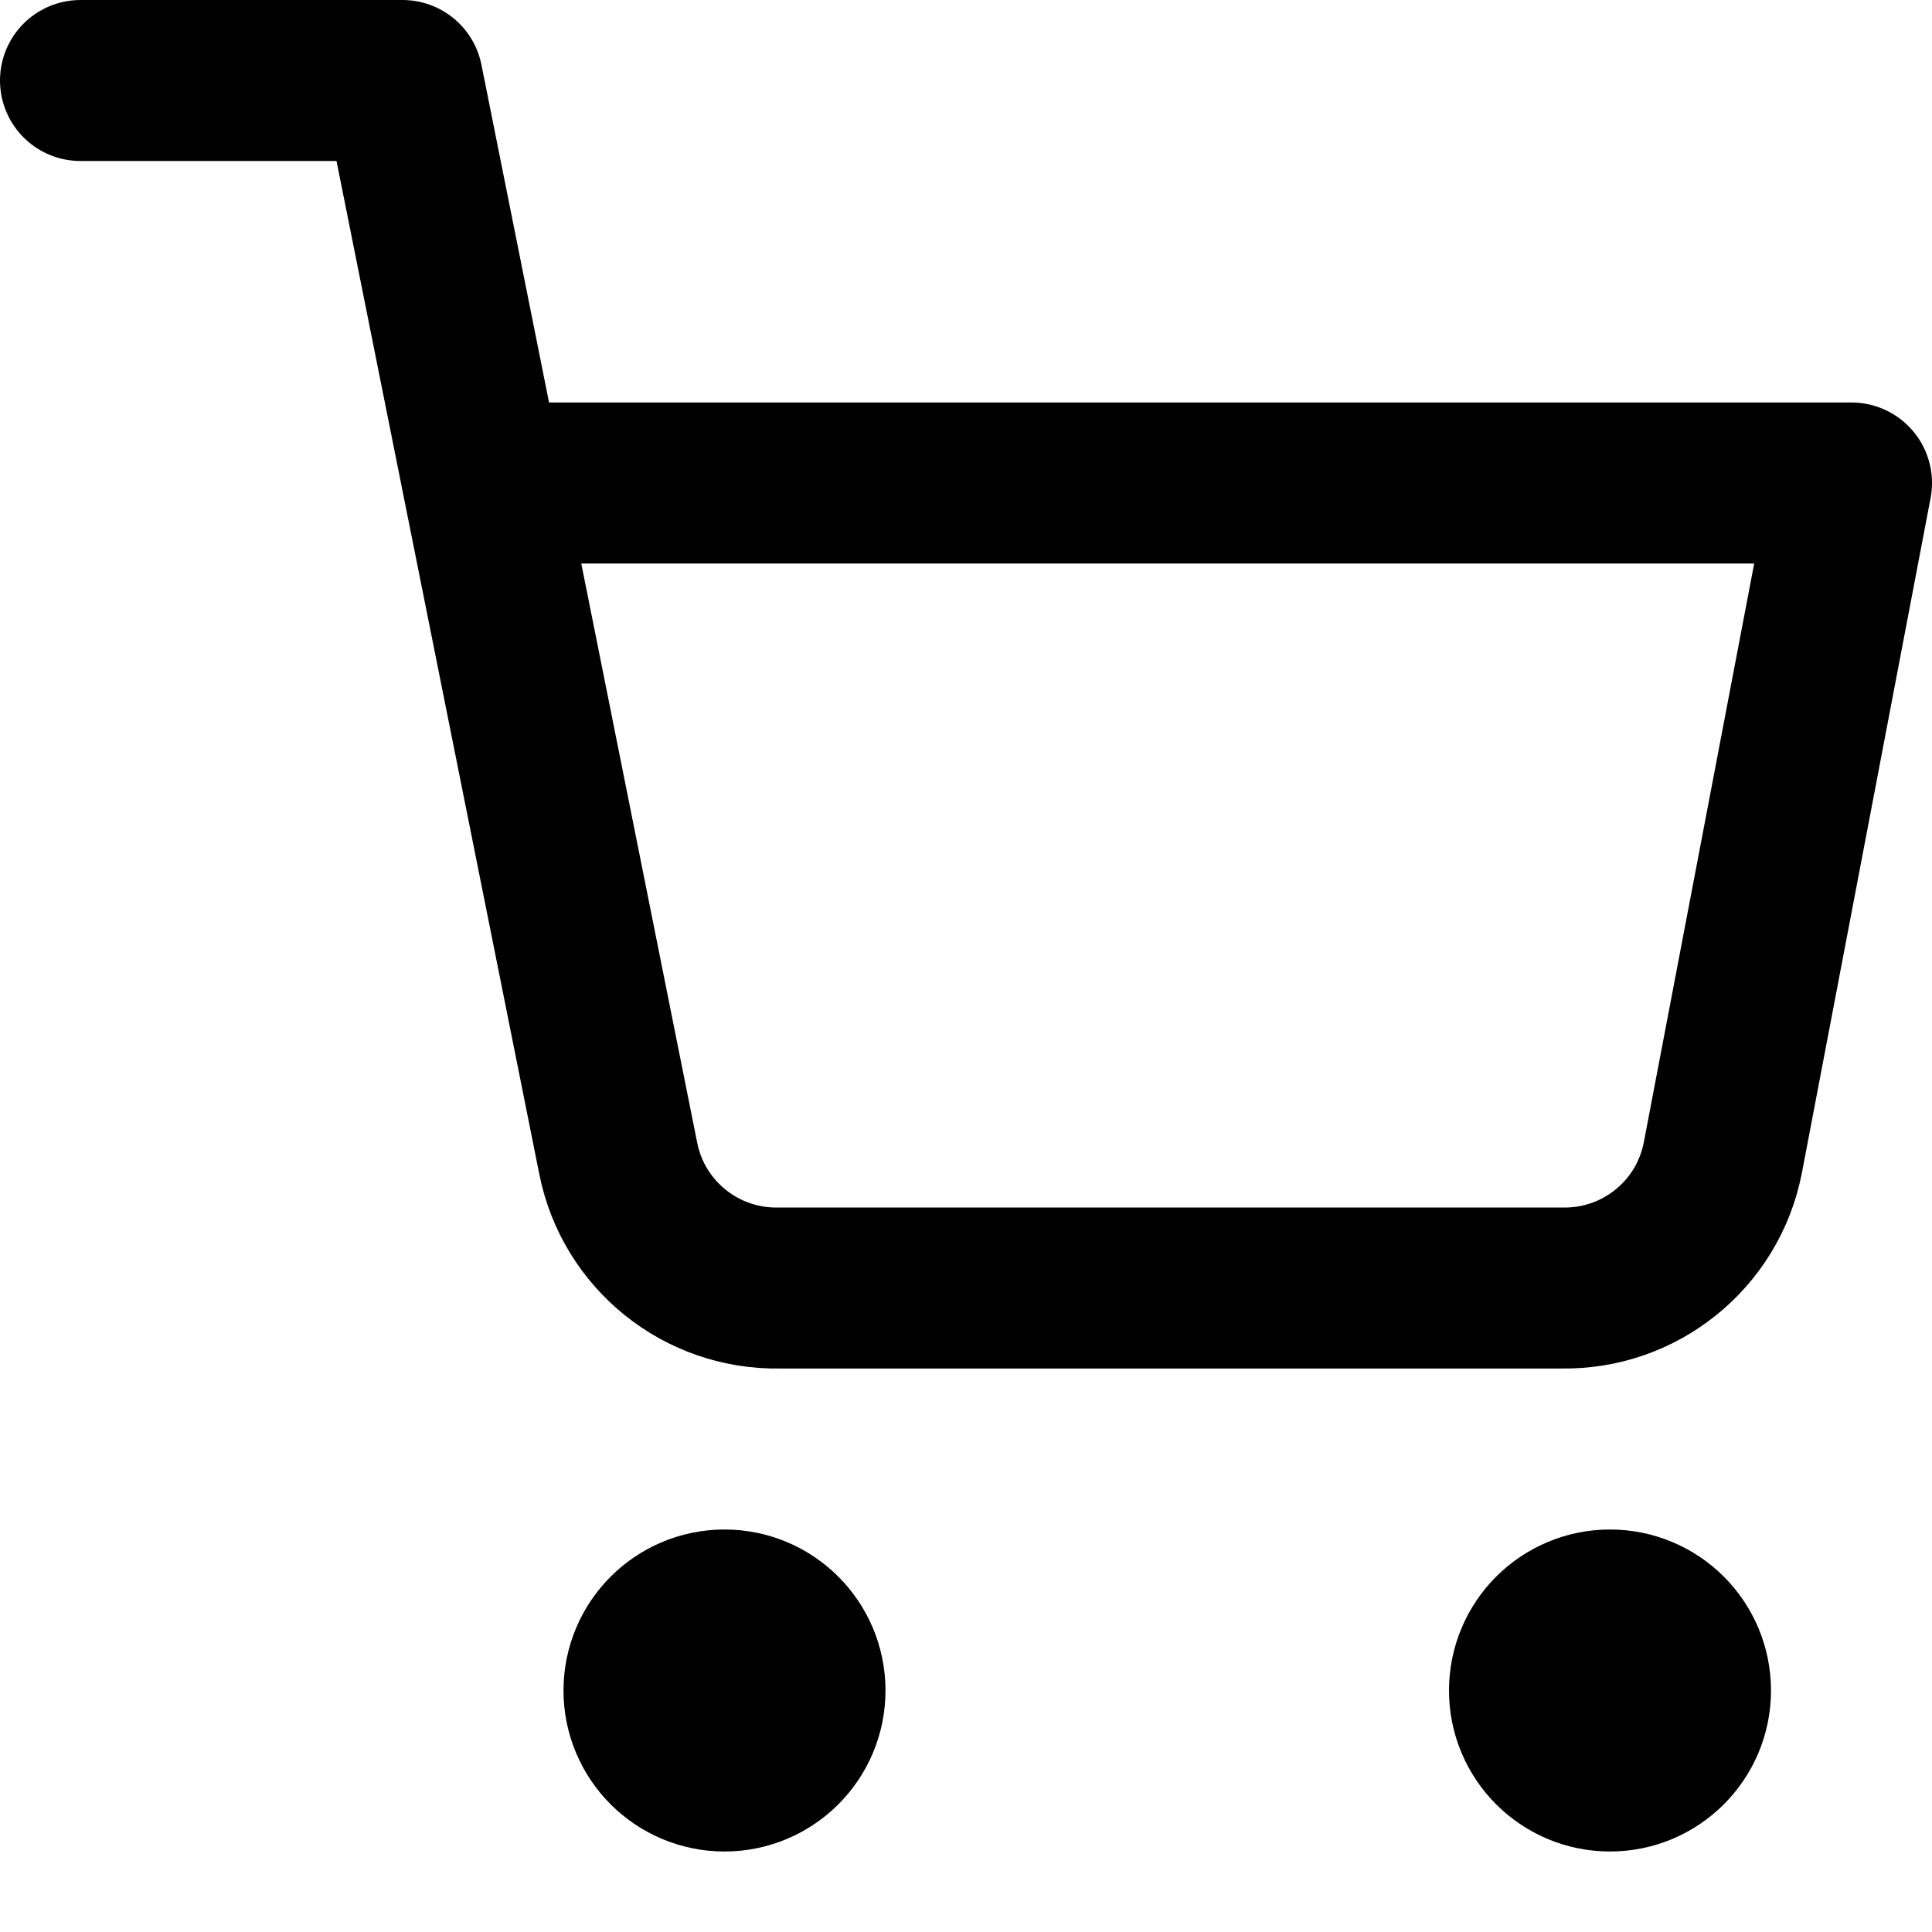
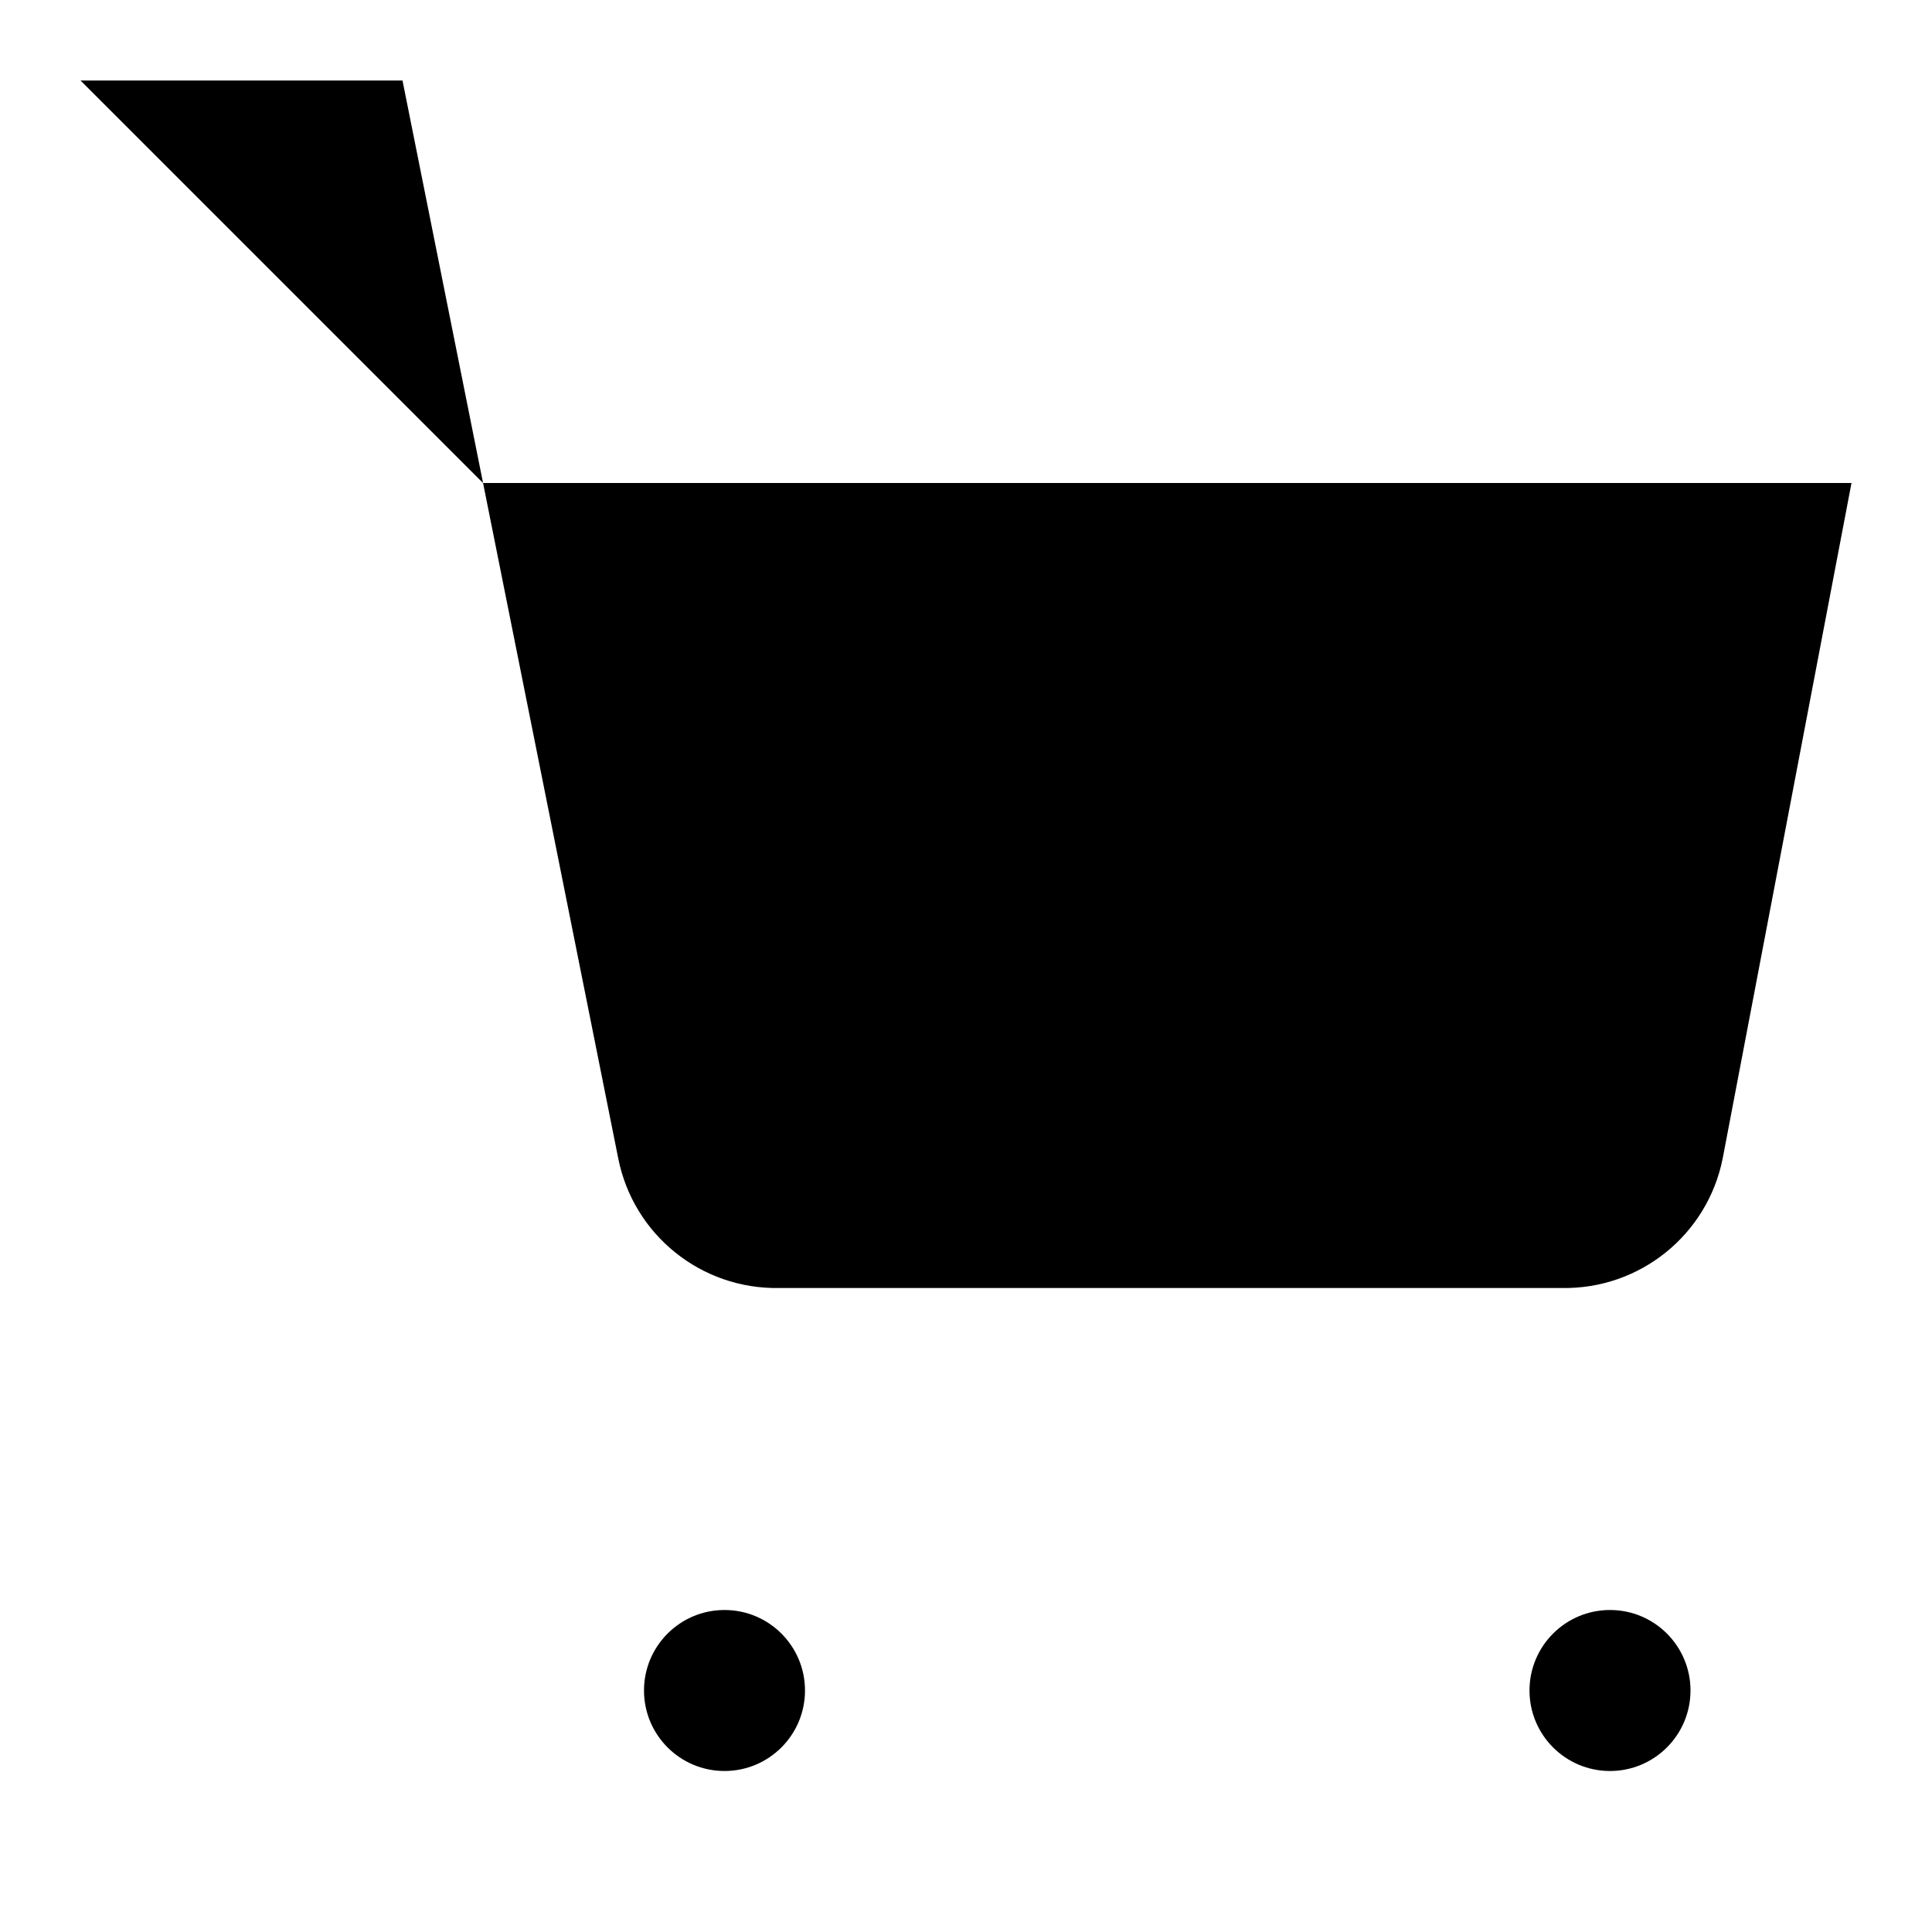
- <svg xmlns="http://www.w3.org/2000/svg" width="24" height="24" viewBox="0 0 24 24" fill="none" stroke="currentColor" stroke-width="2" stroke-linecap="round" stroke-linejoin="round">
+ <svg xmlns="http://www.w3.org/2000/svg" width="24" height="24" viewBox="0 0 24 24" fill="currentColor">
  <circle cx="9" cy="21" r="1" />
  <circle cx="20" cy="21" r="1" />
  <path d="M1 1h4l2.68 13.39a2 2 0 0 0 2 1.61h9.72a2 2 0 0 0 2-1.61L23 6H6" />
</svg>
